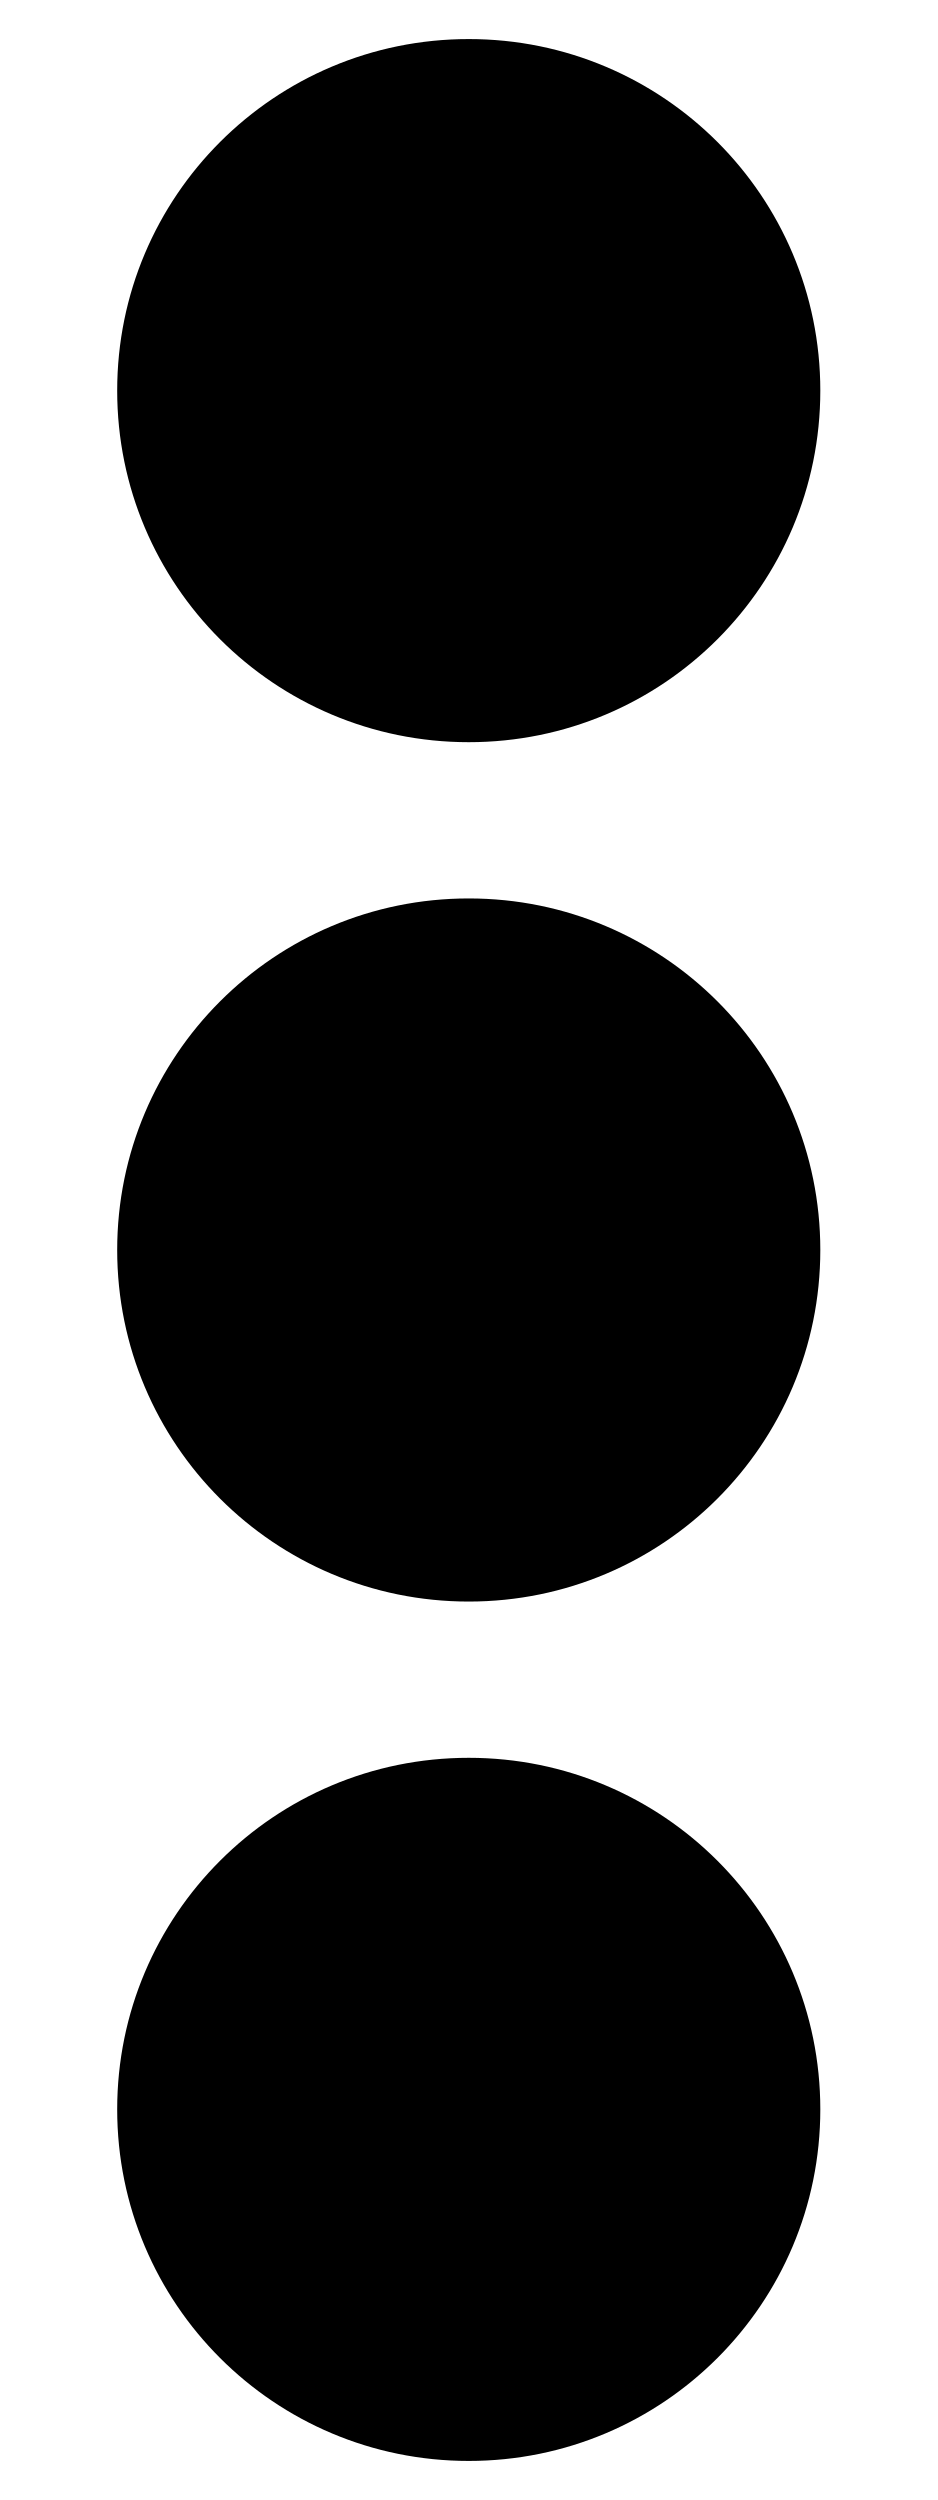
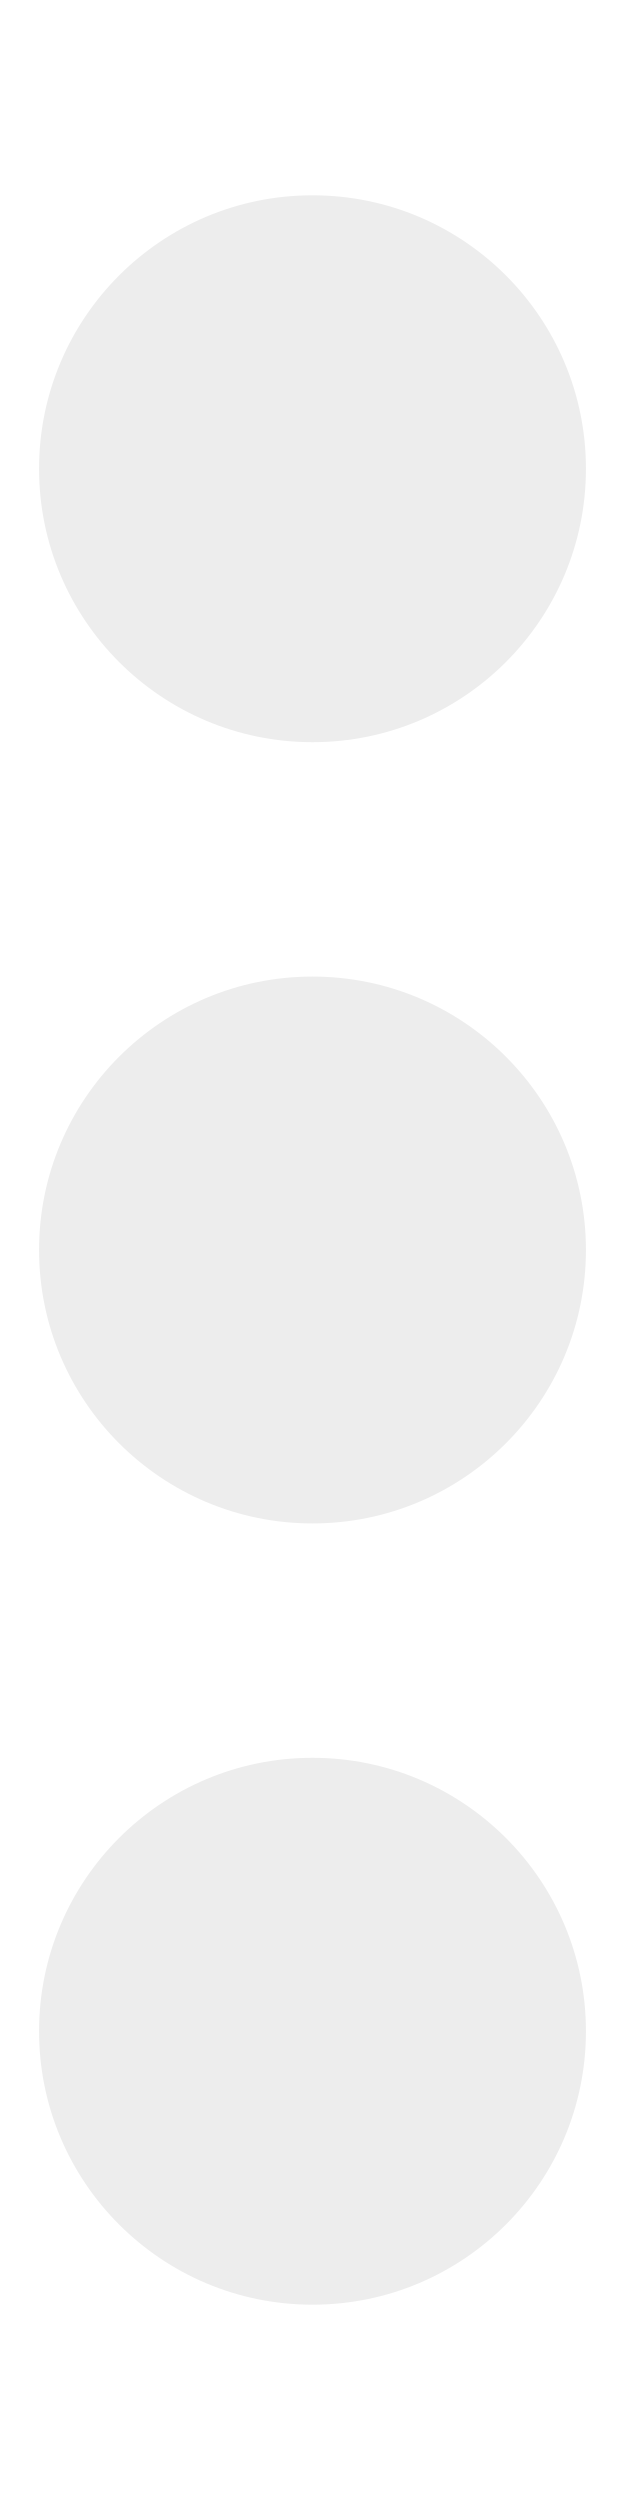
- <svg xmlns="http://www.w3.org/2000/svg" viewBox="0 0 192 512">
-   <path d="M96 184c39.8 0 72 32.2 72 72s-32.2 72-72 72-72-32.2-72-72 32.2-72 72-72zM24 80c0 39.8 32.2 72 72 72s72-32.2 72-72S135.8 8 96 8 24 40.2 24 80zm0 352c0 39.8 32.2 72 72 72s72-32.2 72-72-32.2-72-72-72-72 32.2-72 72z" />
+ <svg xmlns="http://www.w3.org/2000/svg" viewBox="0 0 128 512">
+   <path fill="#ededed" d="M64 360a56 56 0 1 0 0 112 56 56 0 1 0 0-112zm0-160a56 56 0 1 0 0 112 56 56 0 1 0 0-112zM120 96A56 56 0 1 0 8 96a56 56 0 1 0 112 0z" />
</svg>
